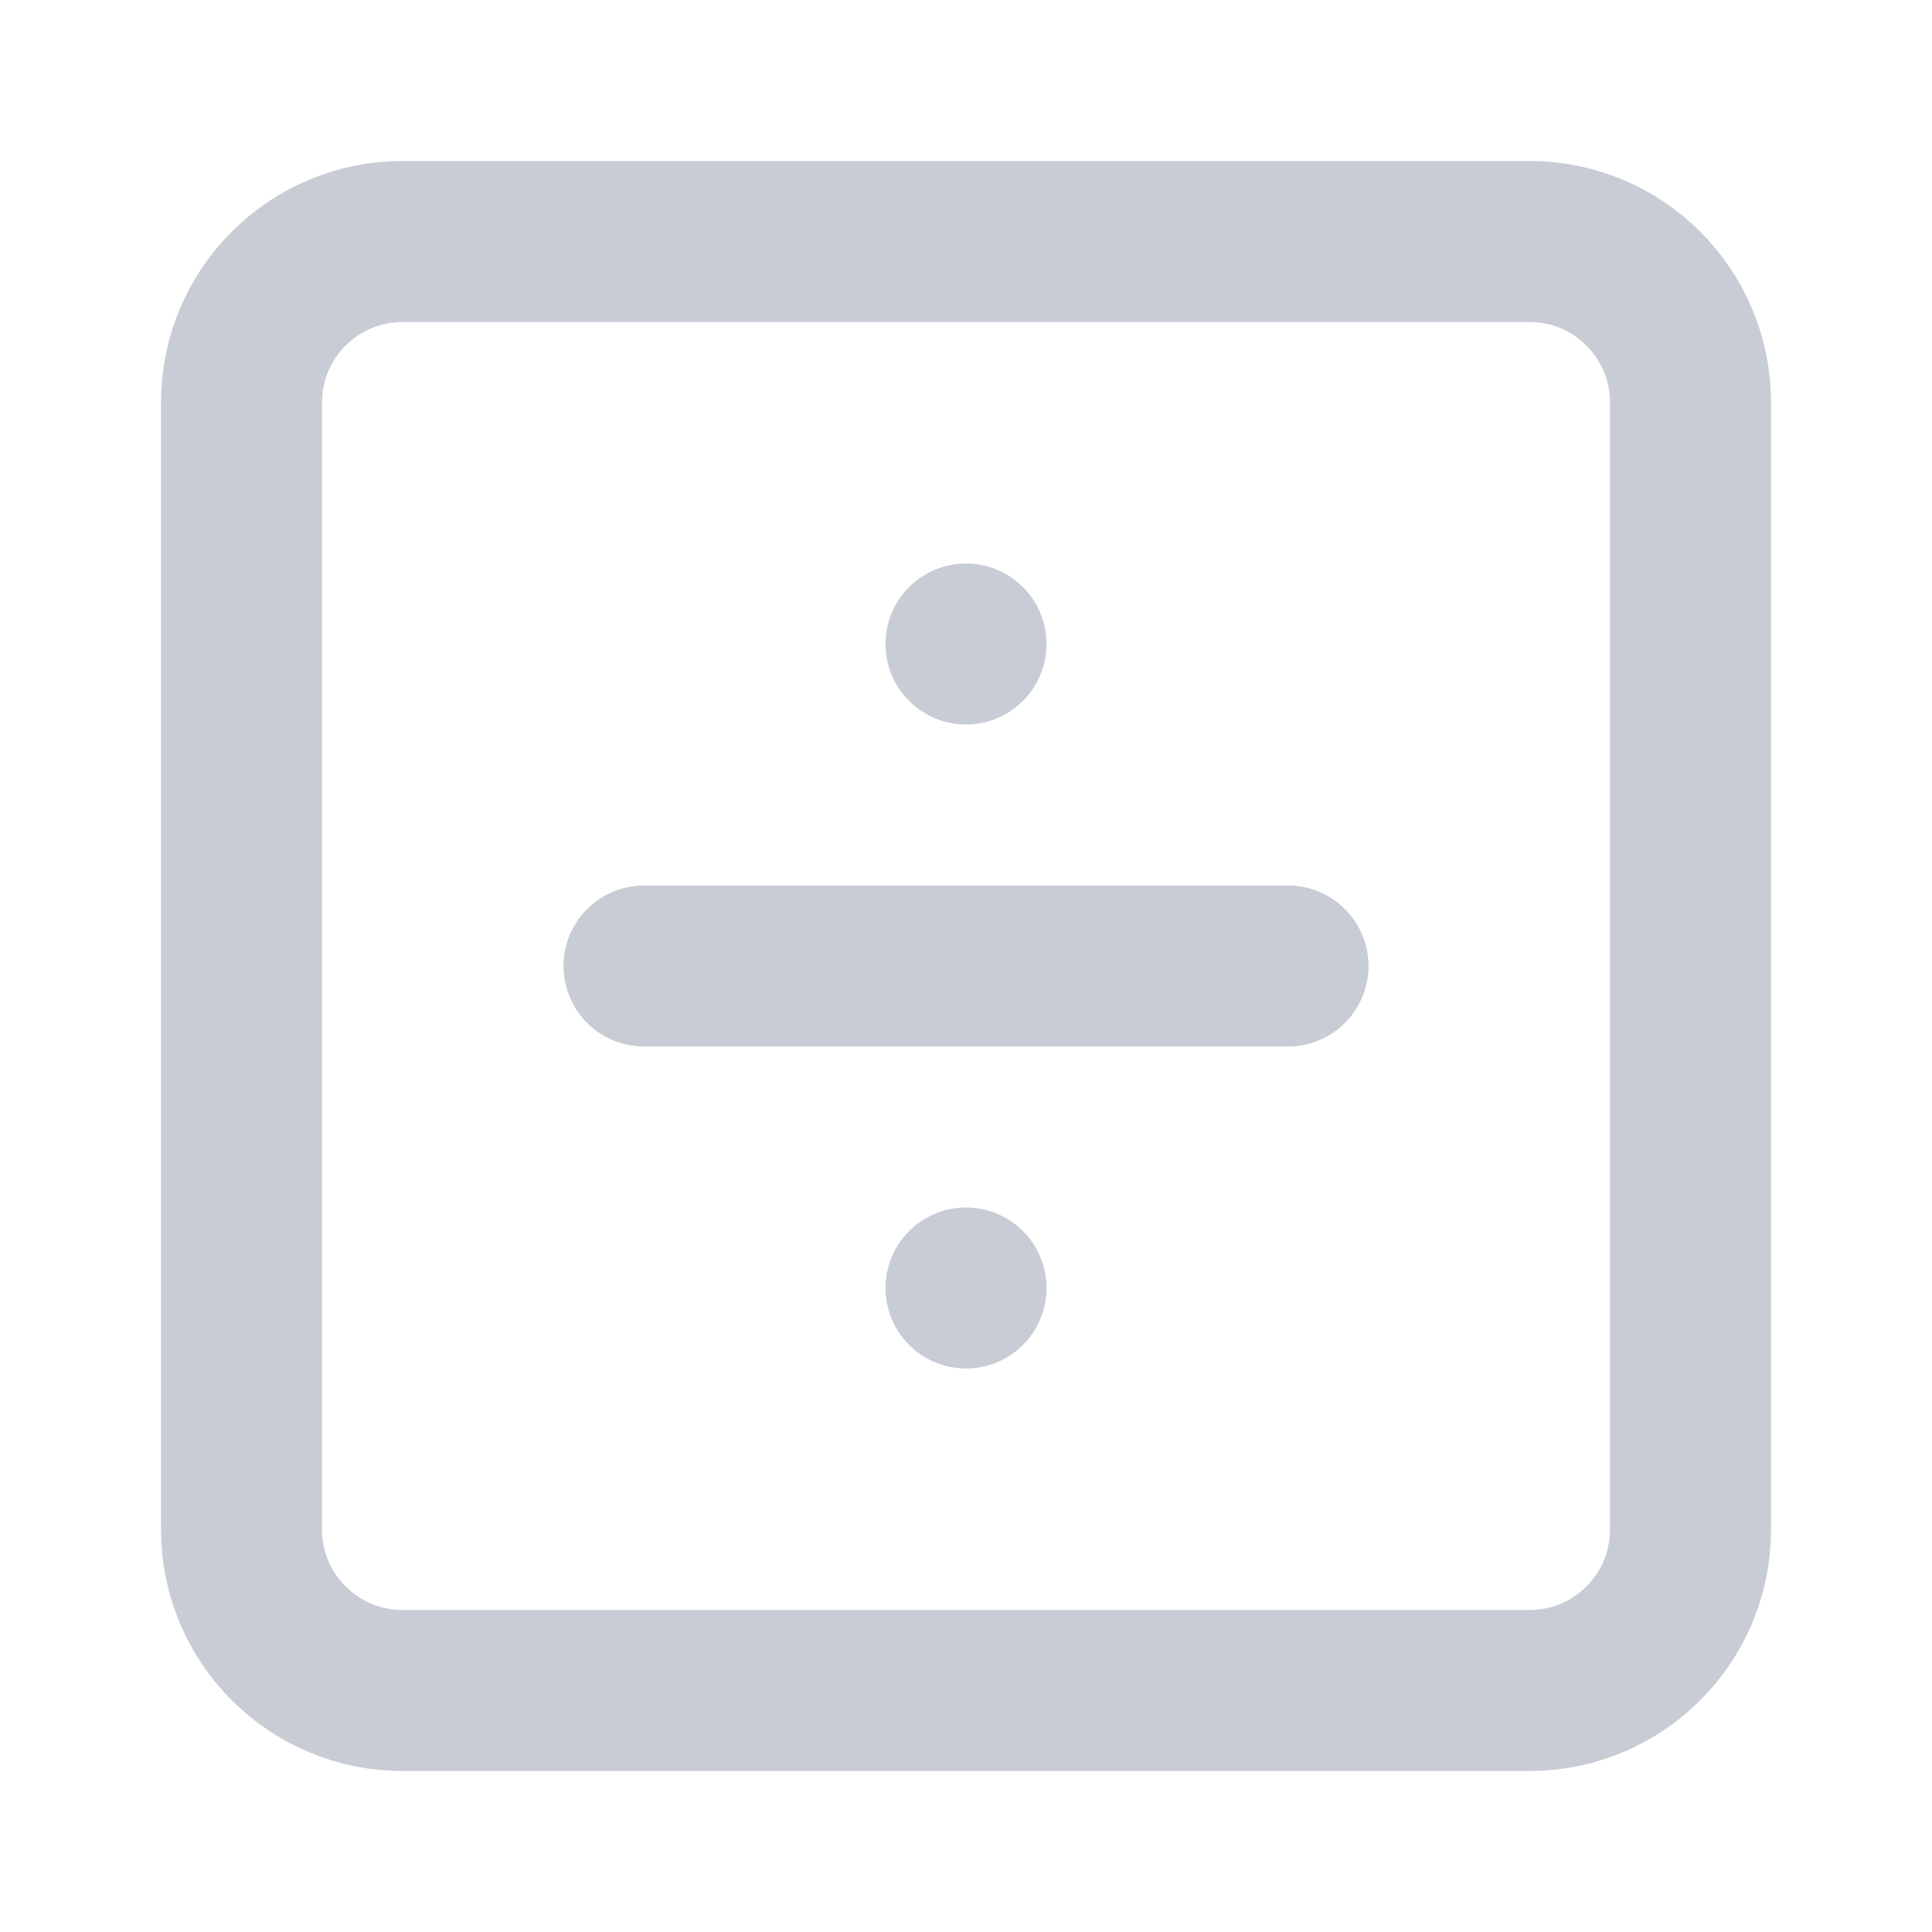
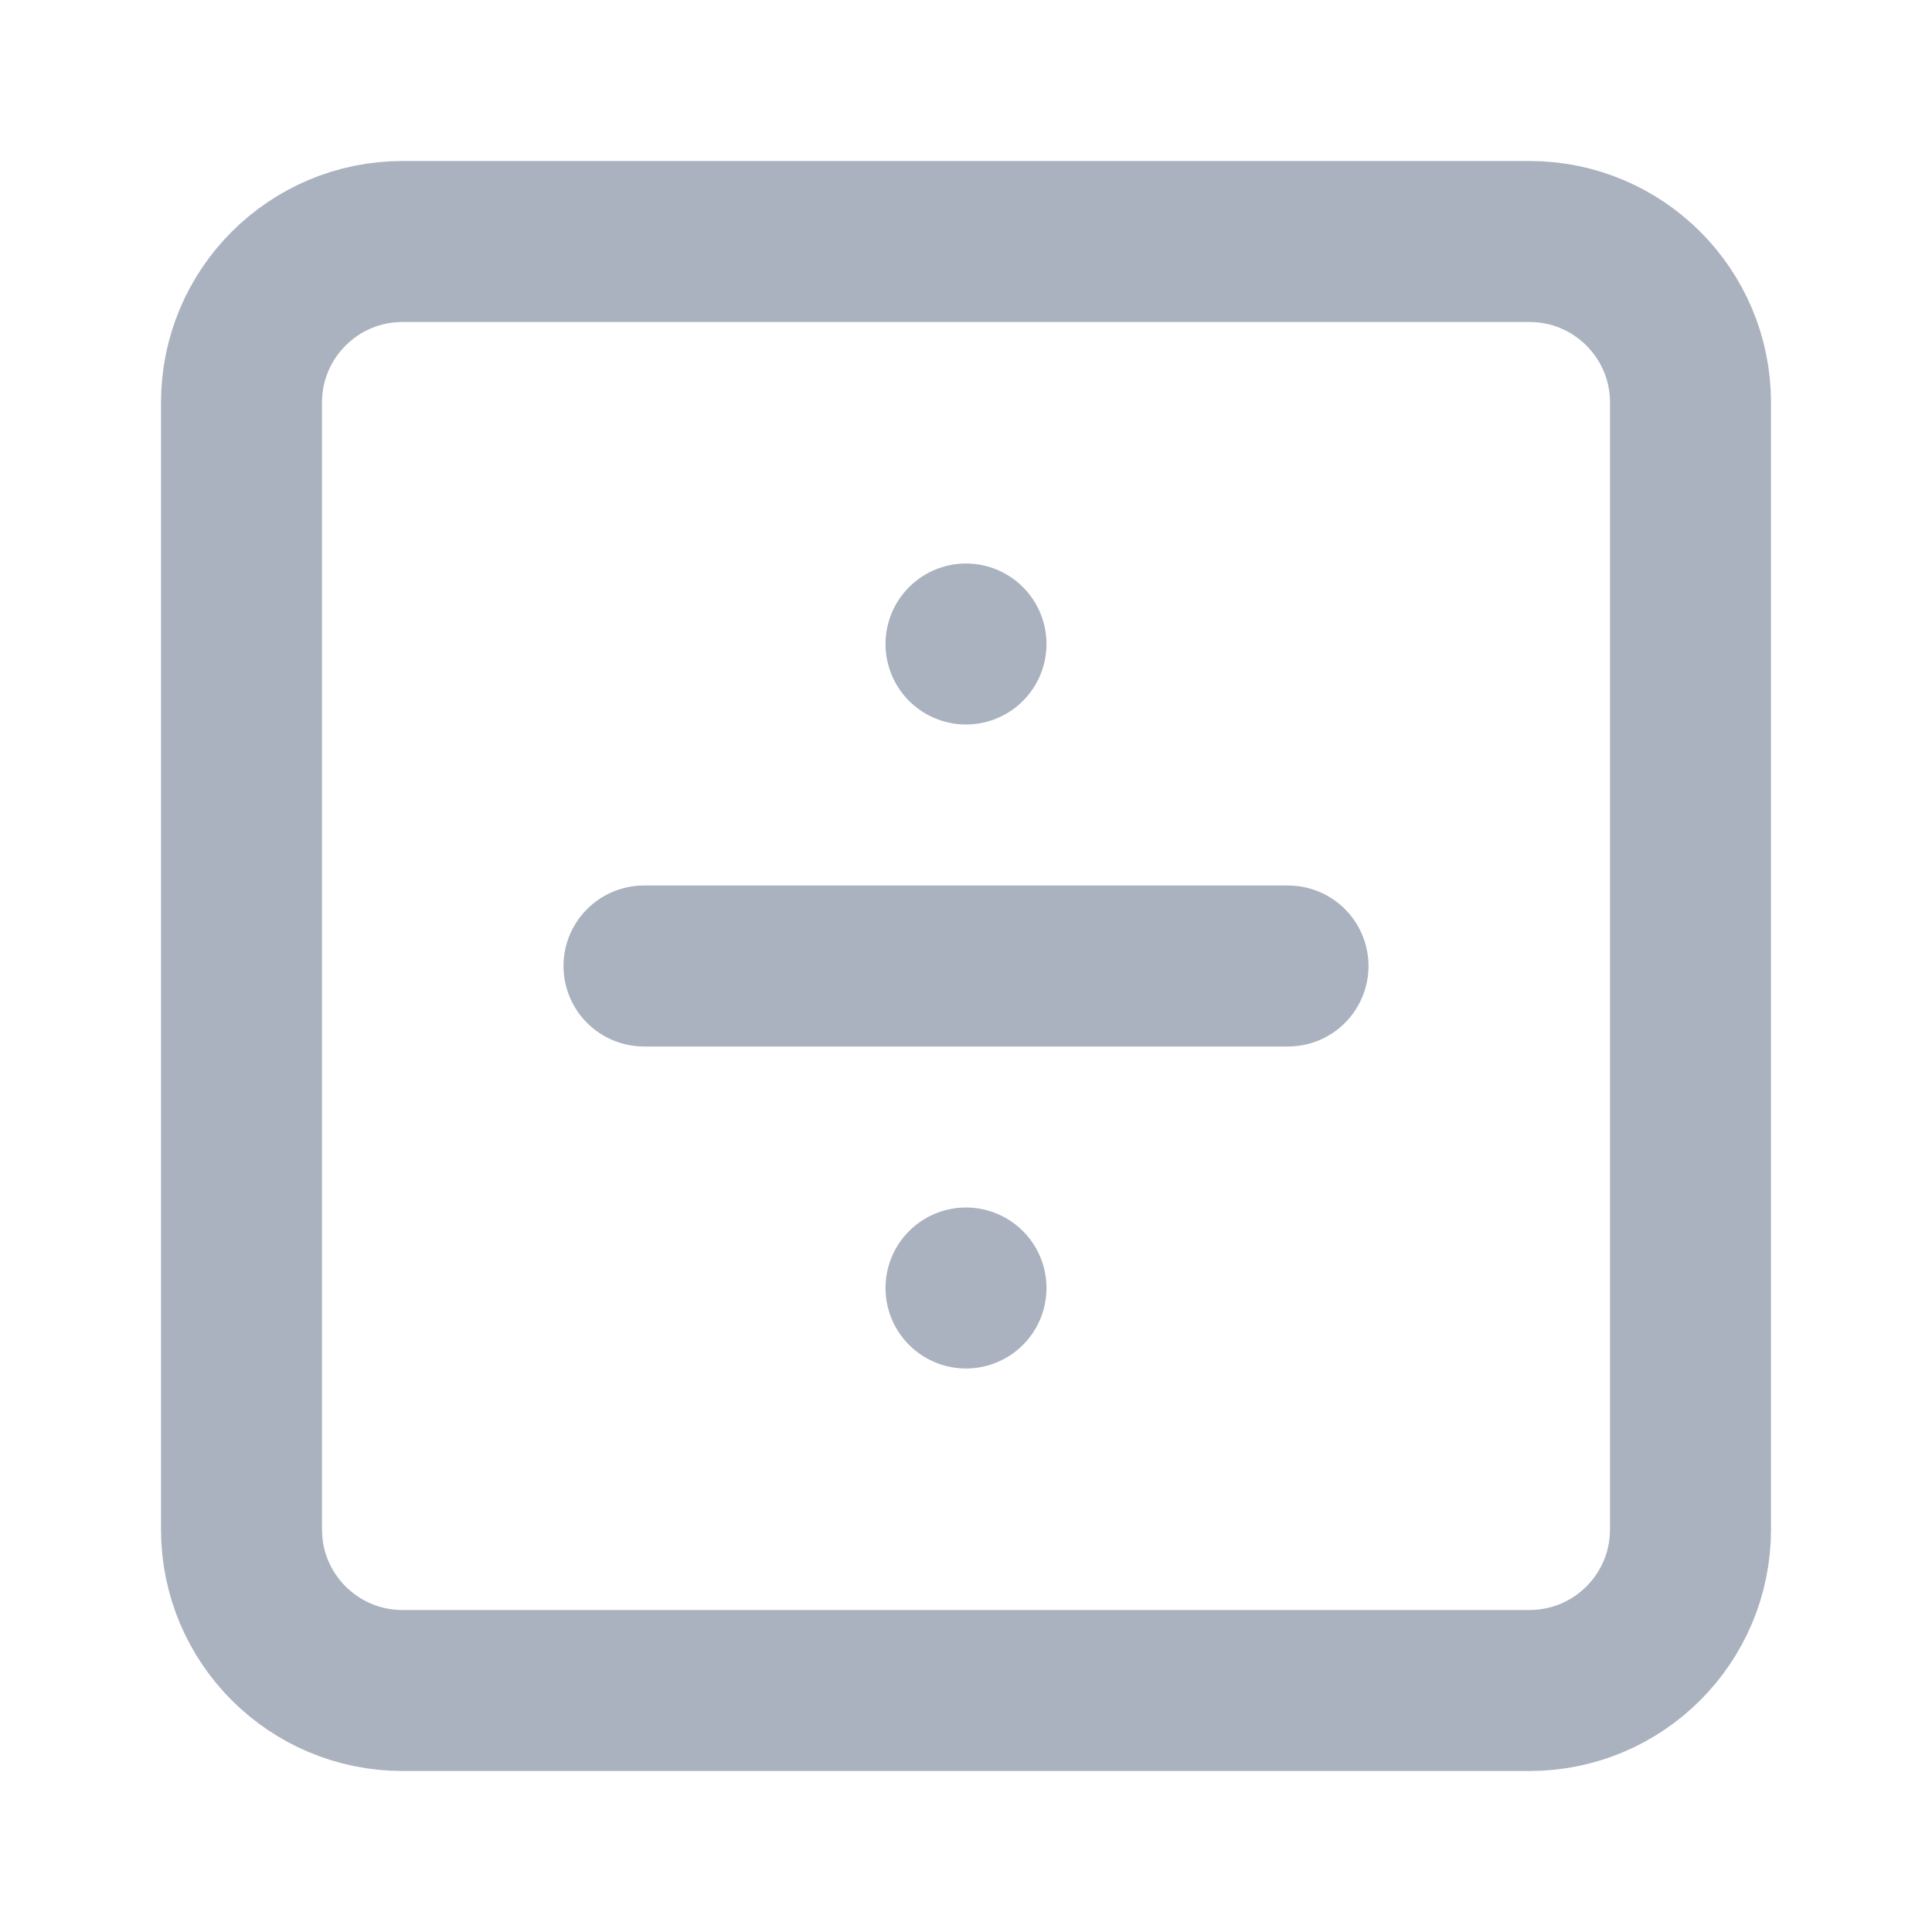
- <svg xmlns="http://www.w3.org/2000/svg" width="32" height="32" viewBox="0 0 24 24" fill="none" stroke="#c8ccd4" stroke-width="2" stroke-linecap="round" stroke-linejoin="round" class="feather feather-divide-square">
+ <svg xmlns="http://www.w3.org/2000/svg" width="32" height="32" viewBox="0 0 24 24" fill="none" stroke="#abb2bf" stroke-width="2" stroke-linecap="round" stroke-linejoin="round" class="feather feather-divide-square">
  <rect x="3" y="3" width="18" height="18" rx="2" ry="2" />
  <line x1="8" y1="12" x2="16" y2="12" />
  <line x1="12" y1="16" x2="12" y2="16" />
  <line x1="12" y1="8" x2="12" y2="8" />
</svg>
